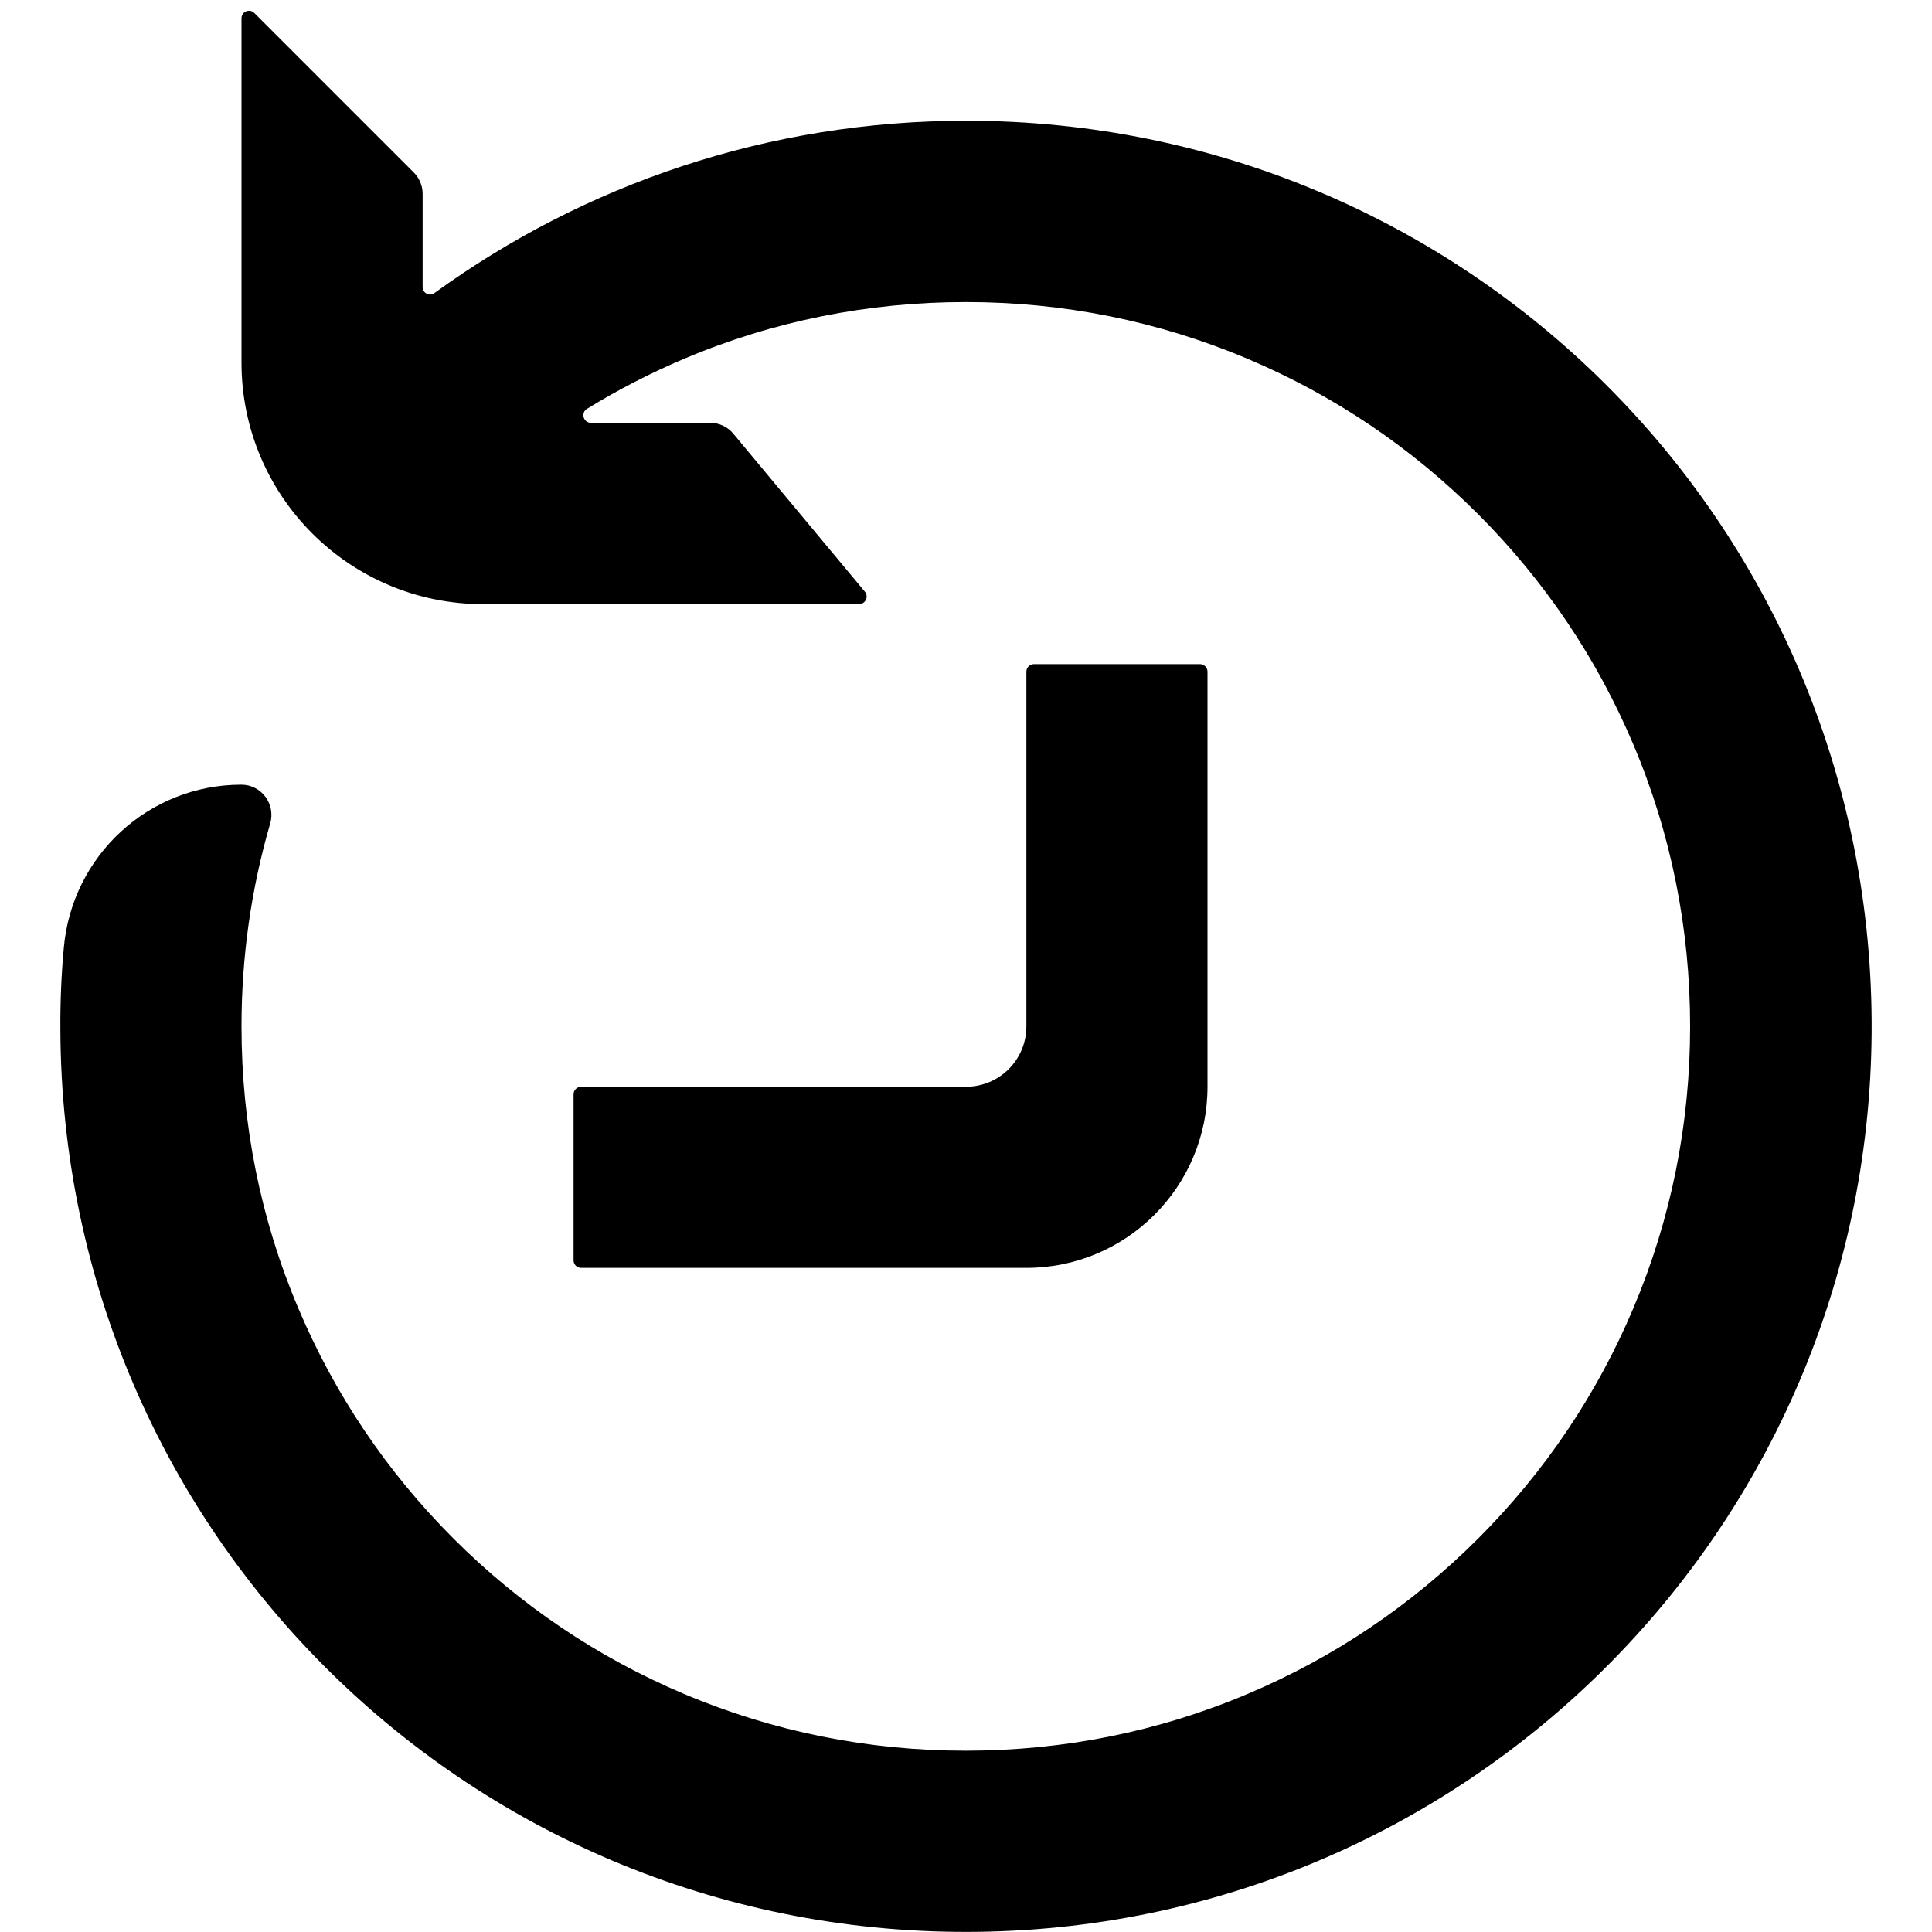
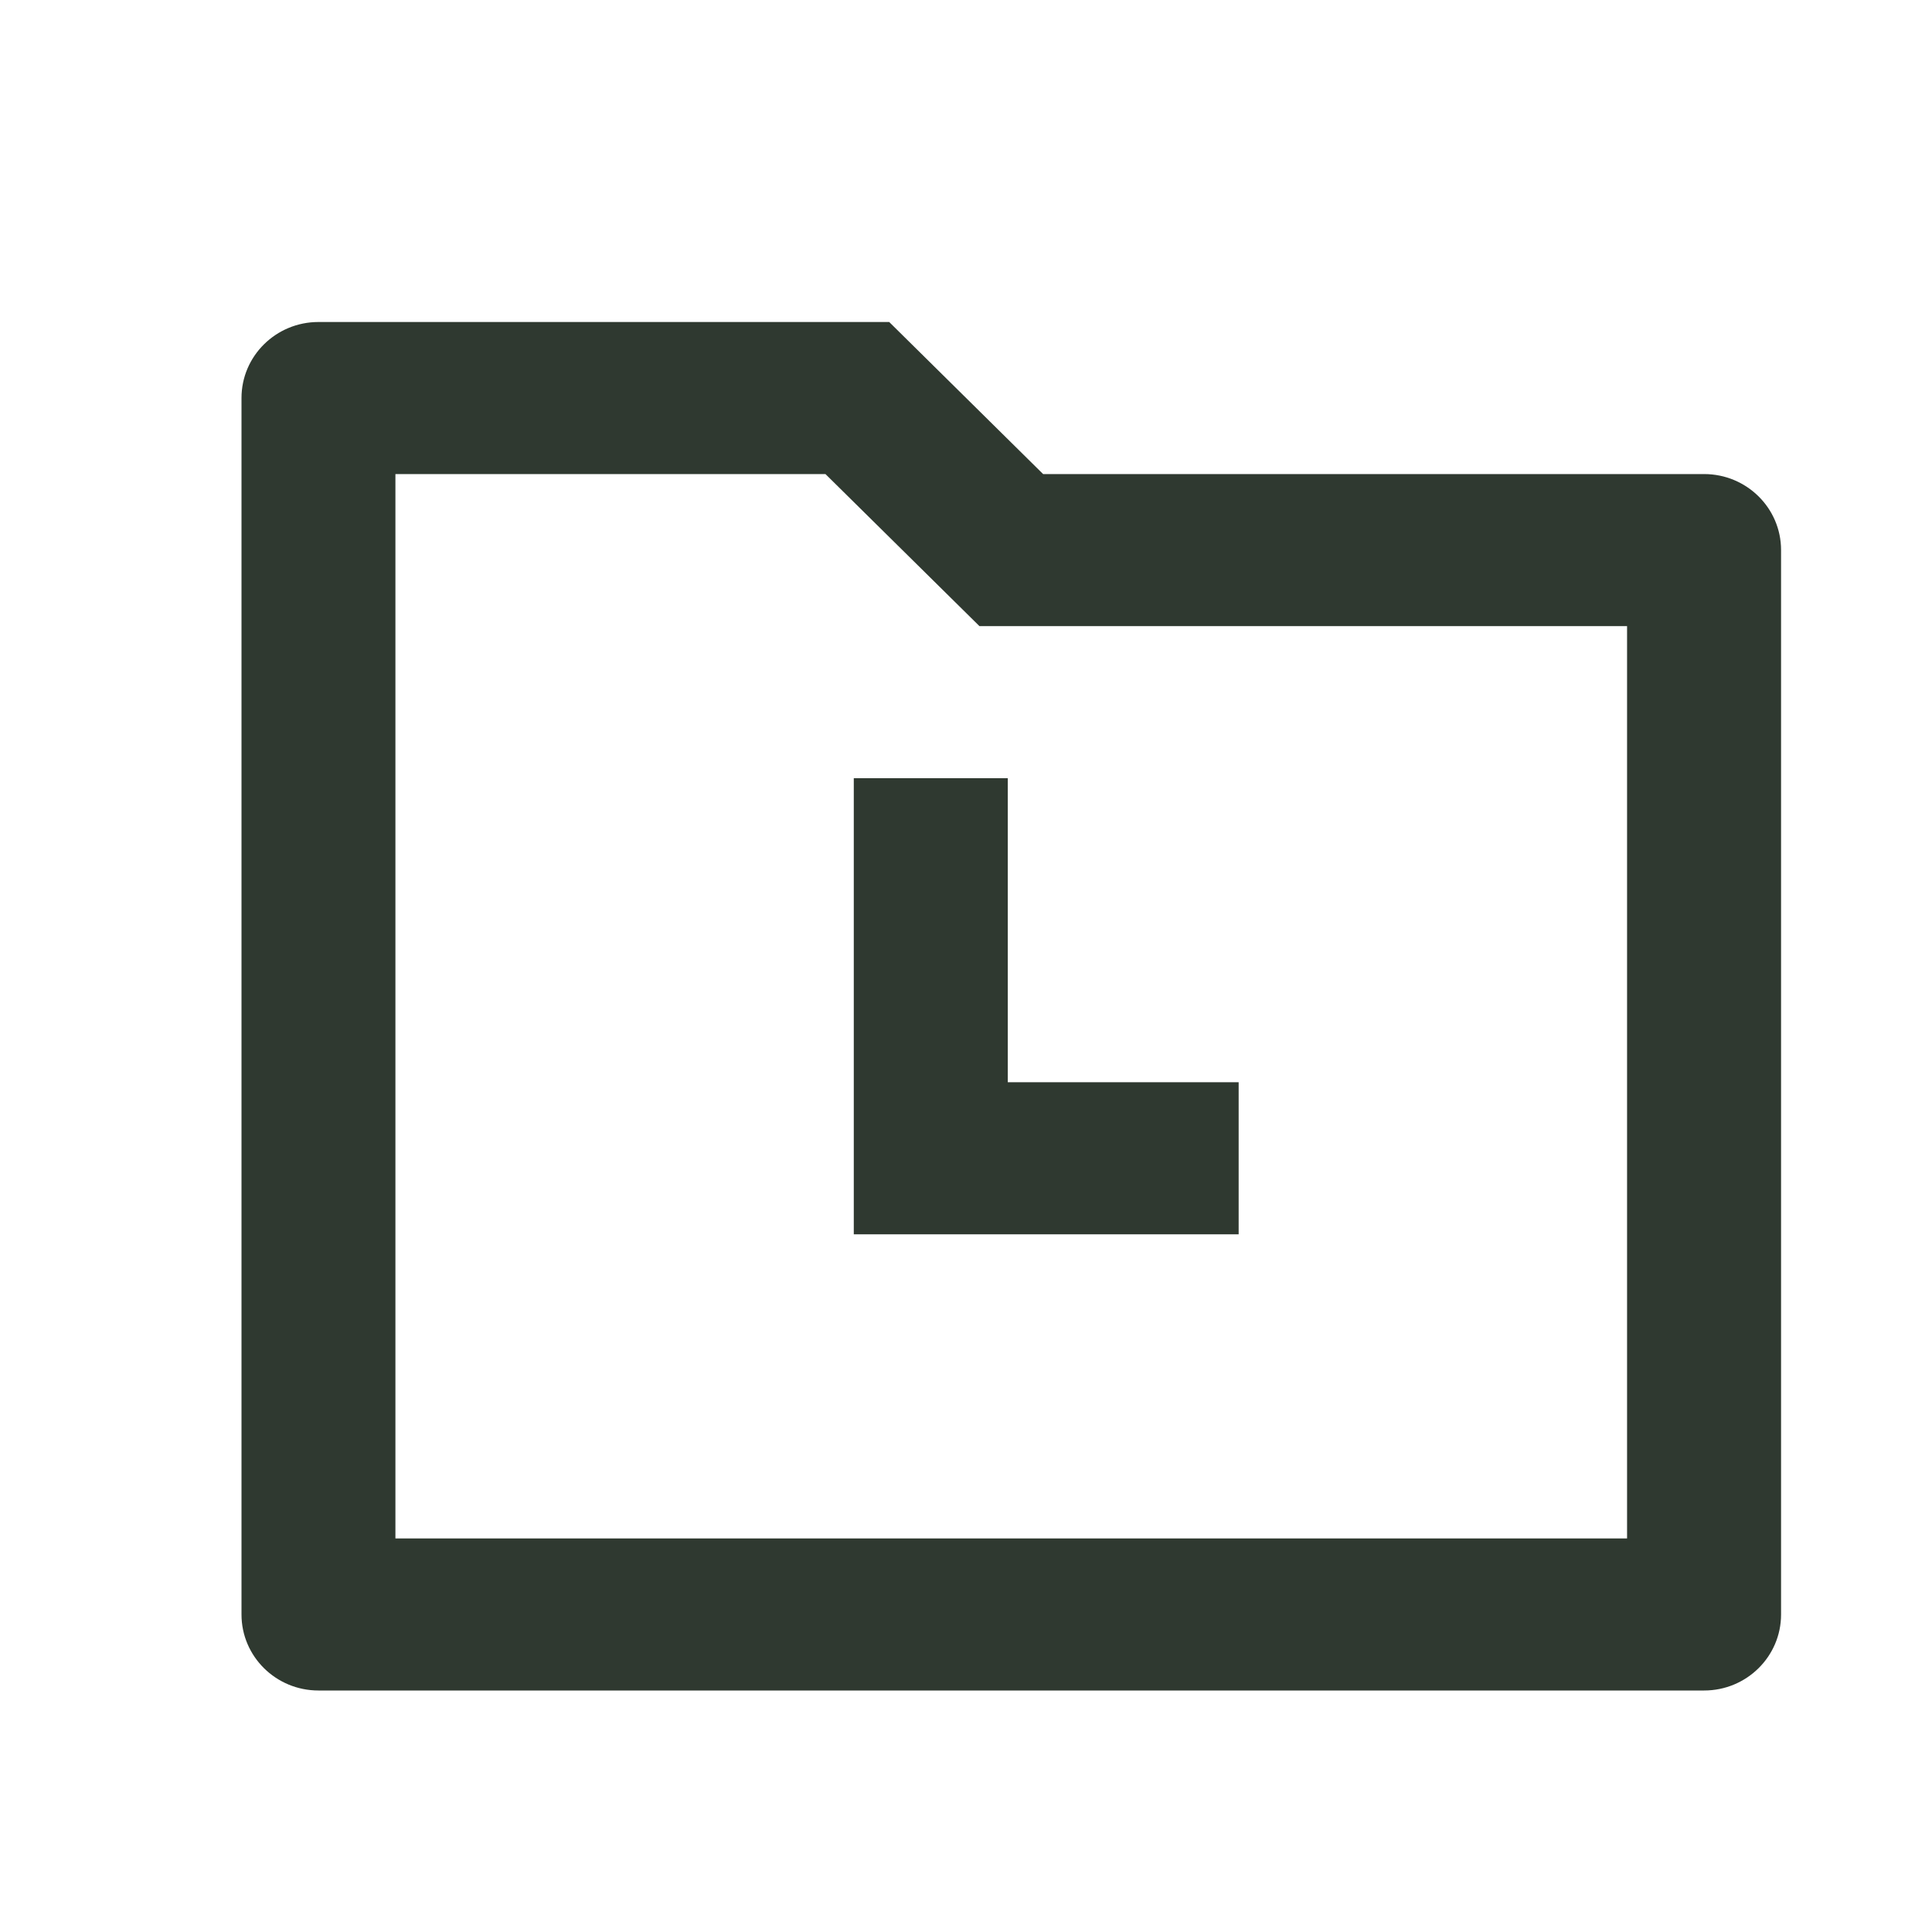
- <svg xmlns="http://www.w3.org/2000/svg" t="1622688913245" class="icon" viewBox="0 0 1024 1024" version="1.1" p-id="5221" width="200" height="200">
-   <defs>
-     <style type="text/css" />
-   </defs>
-   <path d="M992 541.2c1.5 264.1-210.2 479-473.1 482.7C251.2 1027.7 33 813.5 32 545.7c-0.1-14.5 0.5-28.9 1.8-43.1 4.2-49 45-86.7 94.1-86.7 10.7 0 18.3 10.3 15.3 20.6C133.1 471.2 128 507.2 128 544c0 51.9 10.1 102.2 30.1 149.4 19.3 45.7 47 86.8 82.3 122.1s76.4 63 122.1 82.3c47.3 20 97.6 30.1 149.4 30.1s102.2-10.1 149.4-30.1c45.7-19.3 86.8-47 122.1-82.3s63-76.4 82.3-122.1c20-47.3 30.1-97.6 30.1-149.4s-10.1-102.2-30.1-149.4c-19.3-45.7-47-86.8-82.3-122.1s-76.4-63-122.1-82.3c-47.3-20-97.6-30.1-149.4-30.1s-102.2 10.1-149.4 30.1c-17.9 7.6-35 16.4-51.4 26.5-3.4 2.1-1.9 7.4 2.1 7.4h63.2c4.7 0 9.3 2.1 12.3 5.8l69.7 83.7c2.2 2.6 0.3 6.6-3.1 6.6H256c-70.7 0-128-57.3-128-128V9.7c0-3.6 4.3-5.3 6.8-2.8l84.5 84.5c3 3 4.7 7.1 4.7 11.3v49.4c0 3.3 3.7 5.2 6.3 3.2C309.6 97.8 407.1 63.9 512.5 64c264.4 0.2 478 212.8 479.5 477.2z" p-id="5222" />
-   <path d="M640 356v220c0 53-43 96-96 96H308c-2.2 0-4-1.8-4-4v-88c0-2.2 1.8-4 4-4h204c17.7 0 32-14.3 32-32V356c0-2.2 1.8-4 4-4h88c2.2 0 4 1.8 4 4z" p-id="5223" />
+ <svg xmlns="http://www.w3.org/2000/svg" width="24" height="24" viewBox="0 0 24 24" fill="none">
+   <path d="M11.046 4L12.958 5.889H21.169C21.697 5.889 22.125 6.312 22.125 6.833V20.056C22.125 20.577 21.697 21 21.169 21H3.956C3.428 21 3 20.577 3 20.056V4.944C3 4.423 3.428 4 3.956 4H11.046ZM10.254 5.889H4.912V19.111H20.212V7.778H12.167L10.254 5.889ZM12.519 9.667V13.444H15.387V15.333H10.606V9.667H12.519Z" fill="#2F3930" />
</svg>
